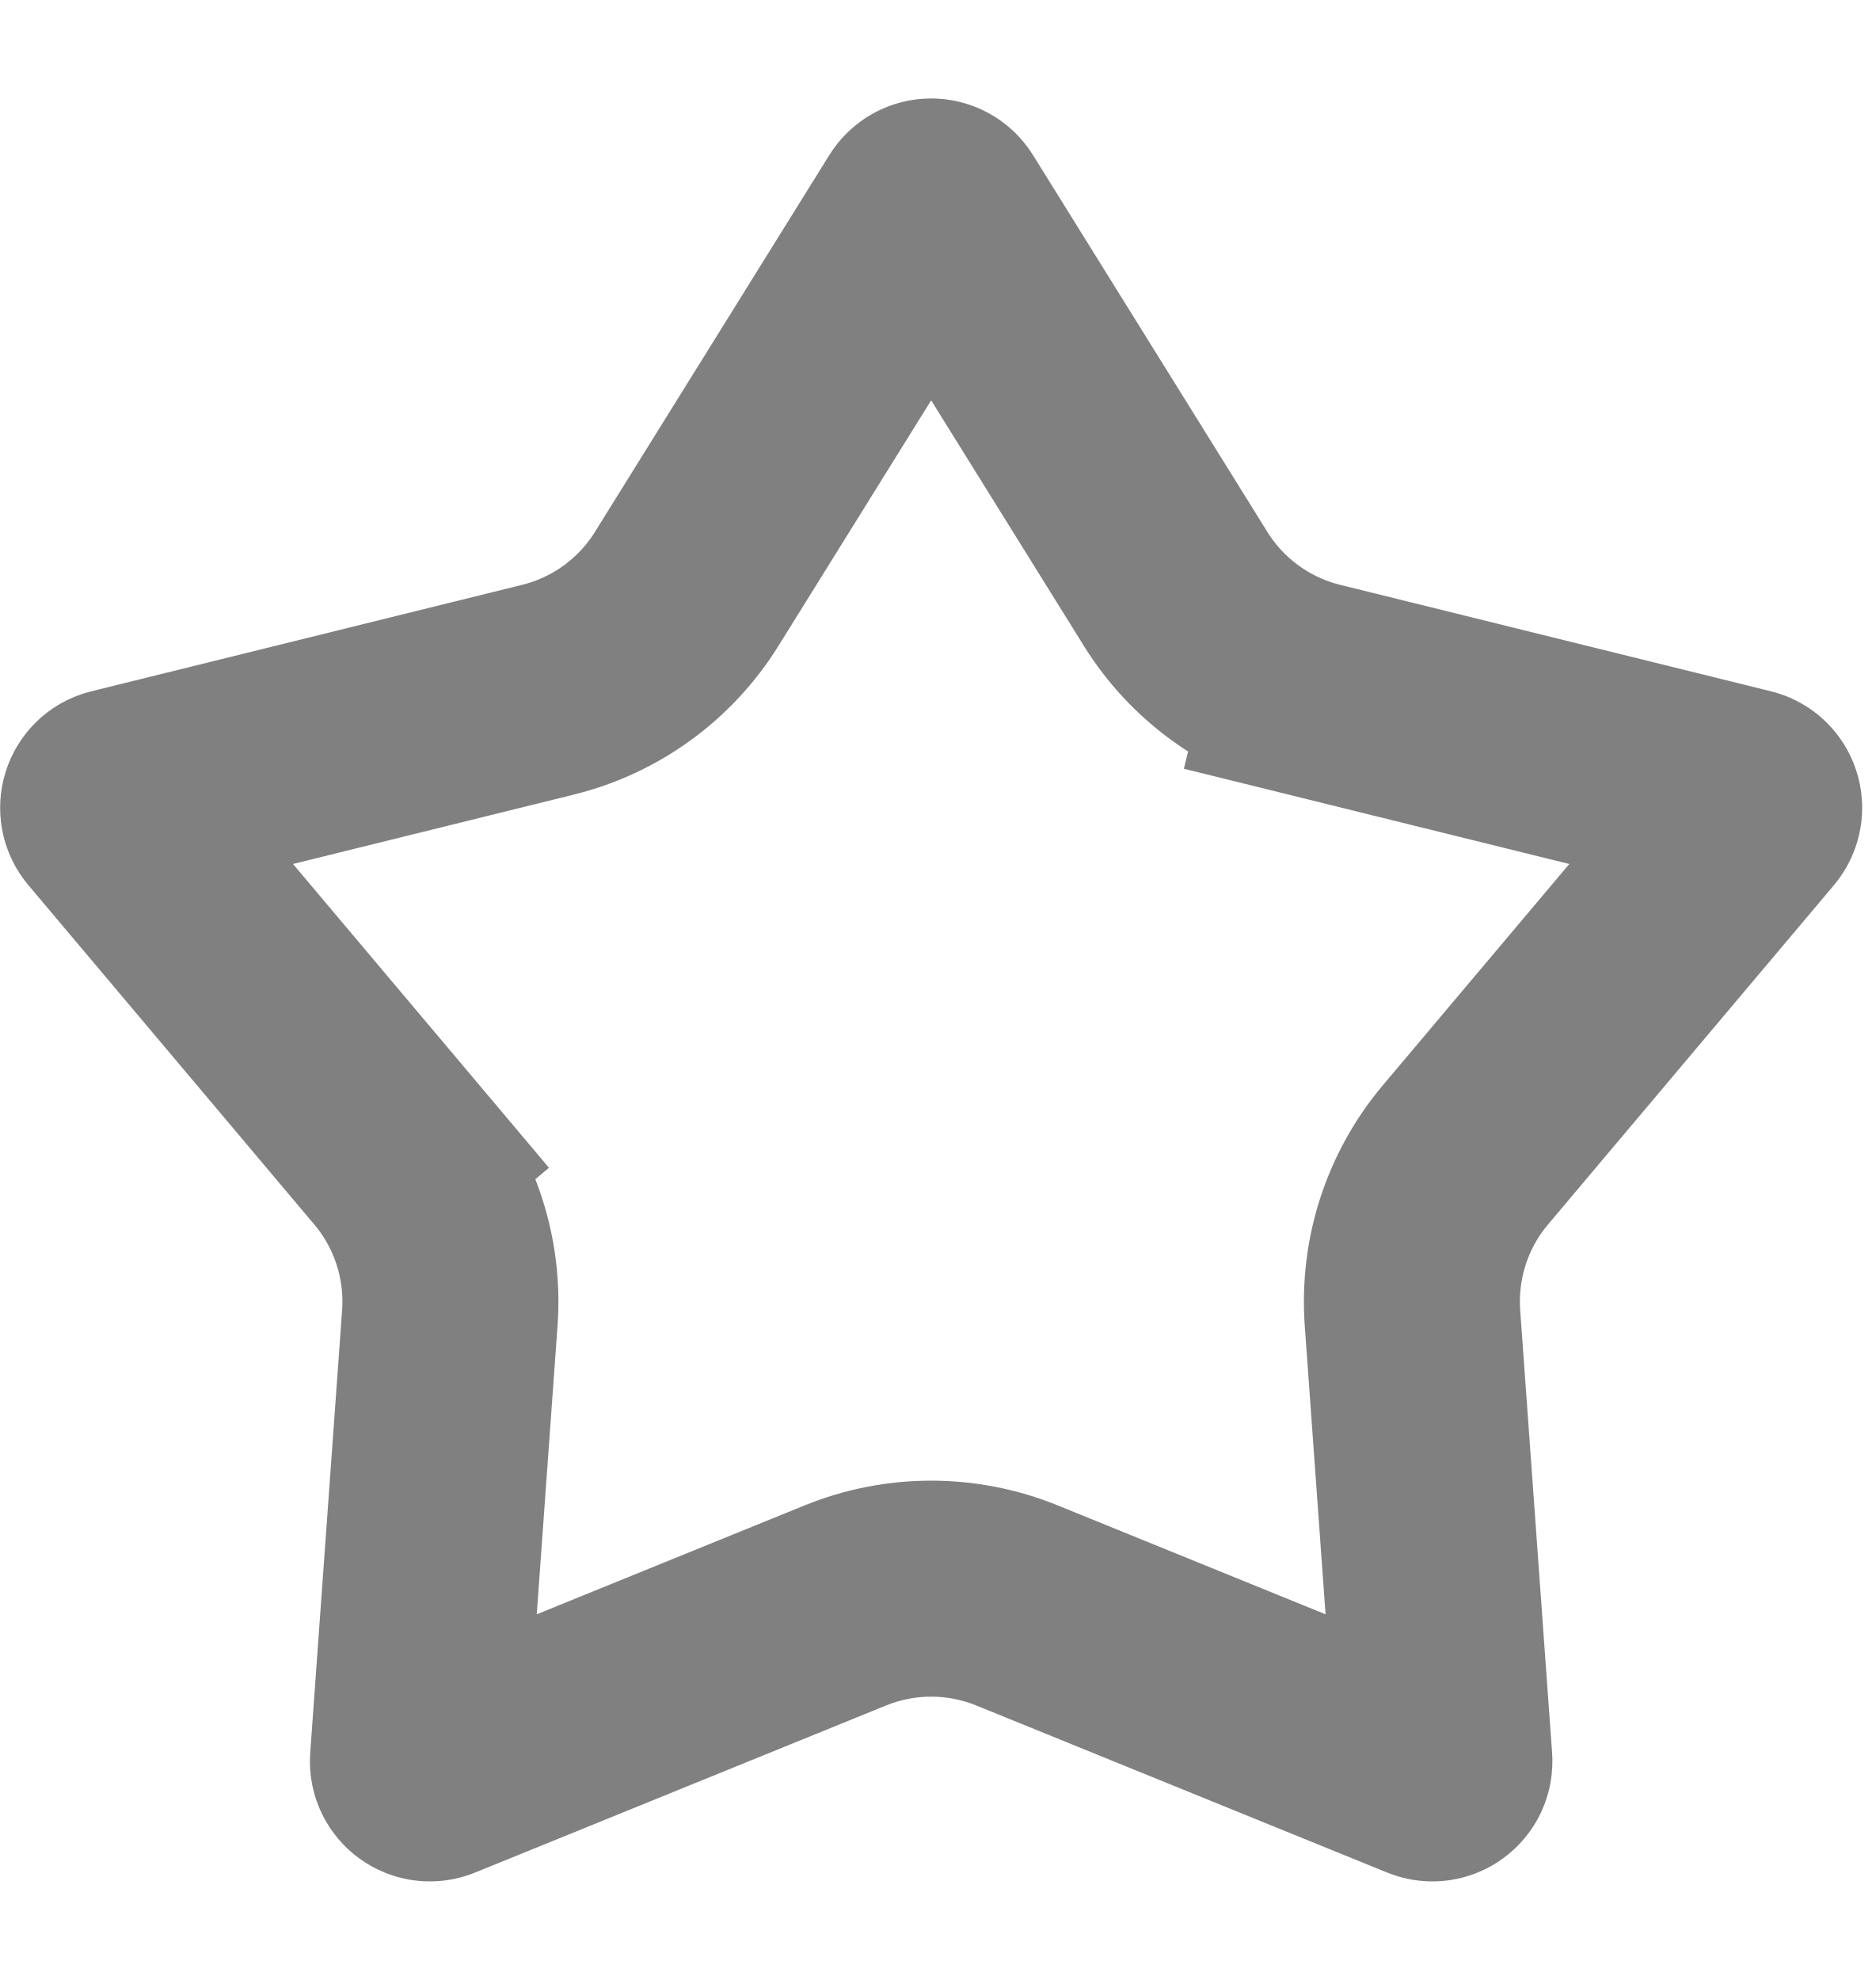
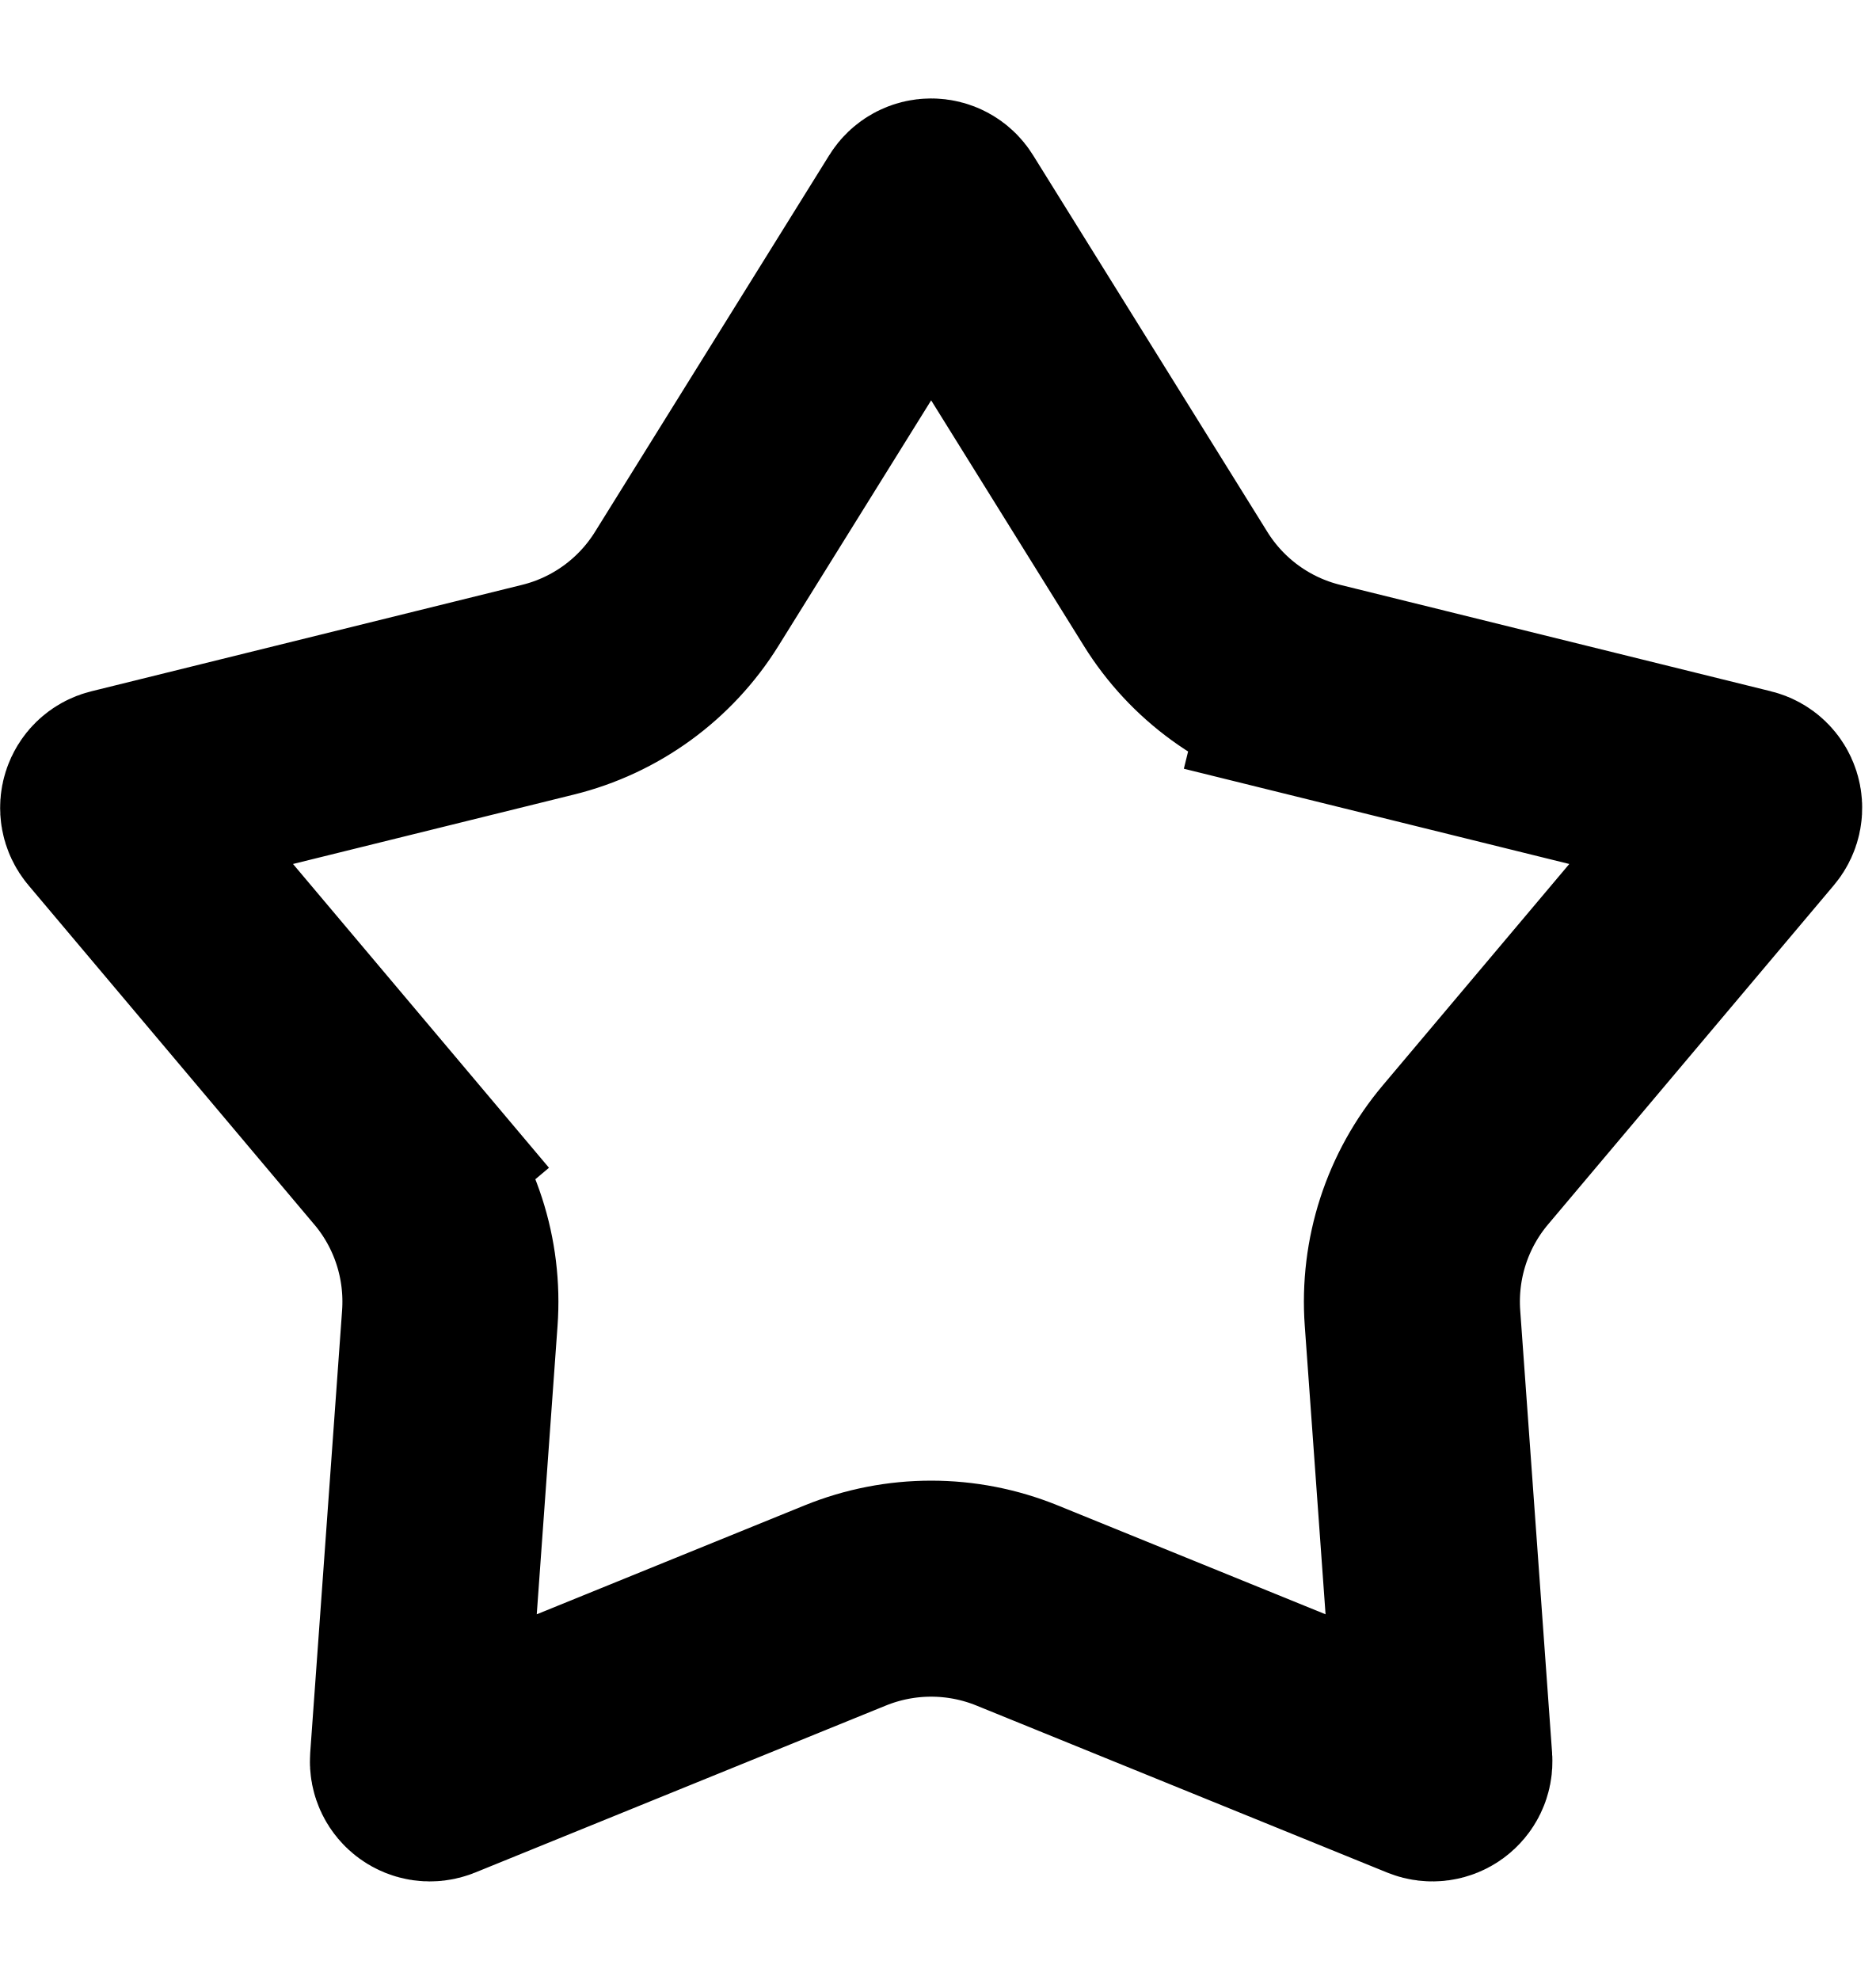
<svg xmlns="http://www.w3.org/2000/svg" width="18" height="19" viewBox="0 0 18 19" fill="none">
-   <path d="M8.839 2.036C8.884 1.963 8.989 1.963 9.034 2.036L11.282 5.65C11.583 6.135 12.062 6.483 12.616 6.619L12.864 5.613L12.616 6.619L16.748 7.64C16.831 7.66 16.863 7.761 16.808 7.826L14.065 11.081C13.697 11.517 13.515 12.079 13.556 12.649L13.862 16.894C13.868 16.979 13.783 17.041 13.704 17.009L9.761 15.406C9.232 15.191 8.641 15.191 8.112 15.406L4.169 17.009C4.09 17.041 4.005 16.979 4.011 16.894L4.317 12.649C4.358 12.079 4.176 11.517 3.808 11.081L3.015 11.749L3.808 11.081L1.065 7.826C1.01 7.761 1.042 7.66 1.125 7.64L5.257 6.619C5.811 6.483 6.29 6.135 6.591 5.65L8.839 2.036Z" stroke="#808080" stroke-width="2.073" />
+   <path d="M8.839 2.036C8.884 1.963 8.989 1.963 9.034 2.036L11.282 5.65C11.583 6.135 12.062 6.483 12.616 6.619L12.864 5.613L12.616 6.619L16.748 7.64C16.831 7.66 16.863 7.761 16.808 7.826L14.065 11.081C13.697 11.517 13.515 12.079 13.556 12.649L13.862 16.894C13.868 16.979 13.783 17.041 13.704 17.009L9.761 15.406C9.232 15.191 8.641 15.191 8.112 15.406L4.169 17.009C4.09 17.041 4.005 16.979 4.011 16.894L4.317 12.649C4.358 12.079 4.176 11.517 3.808 11.081L3.015 11.749L3.808 11.081L1.065 7.826C1.01 7.761 1.042 7.66 1.125 7.64L5.257 6.619C5.811 6.483 6.29 6.135 6.591 5.65L8.839 2.036Z" stroke="currentColor" fill="none" stroke-width="2.073" />
</svg>
